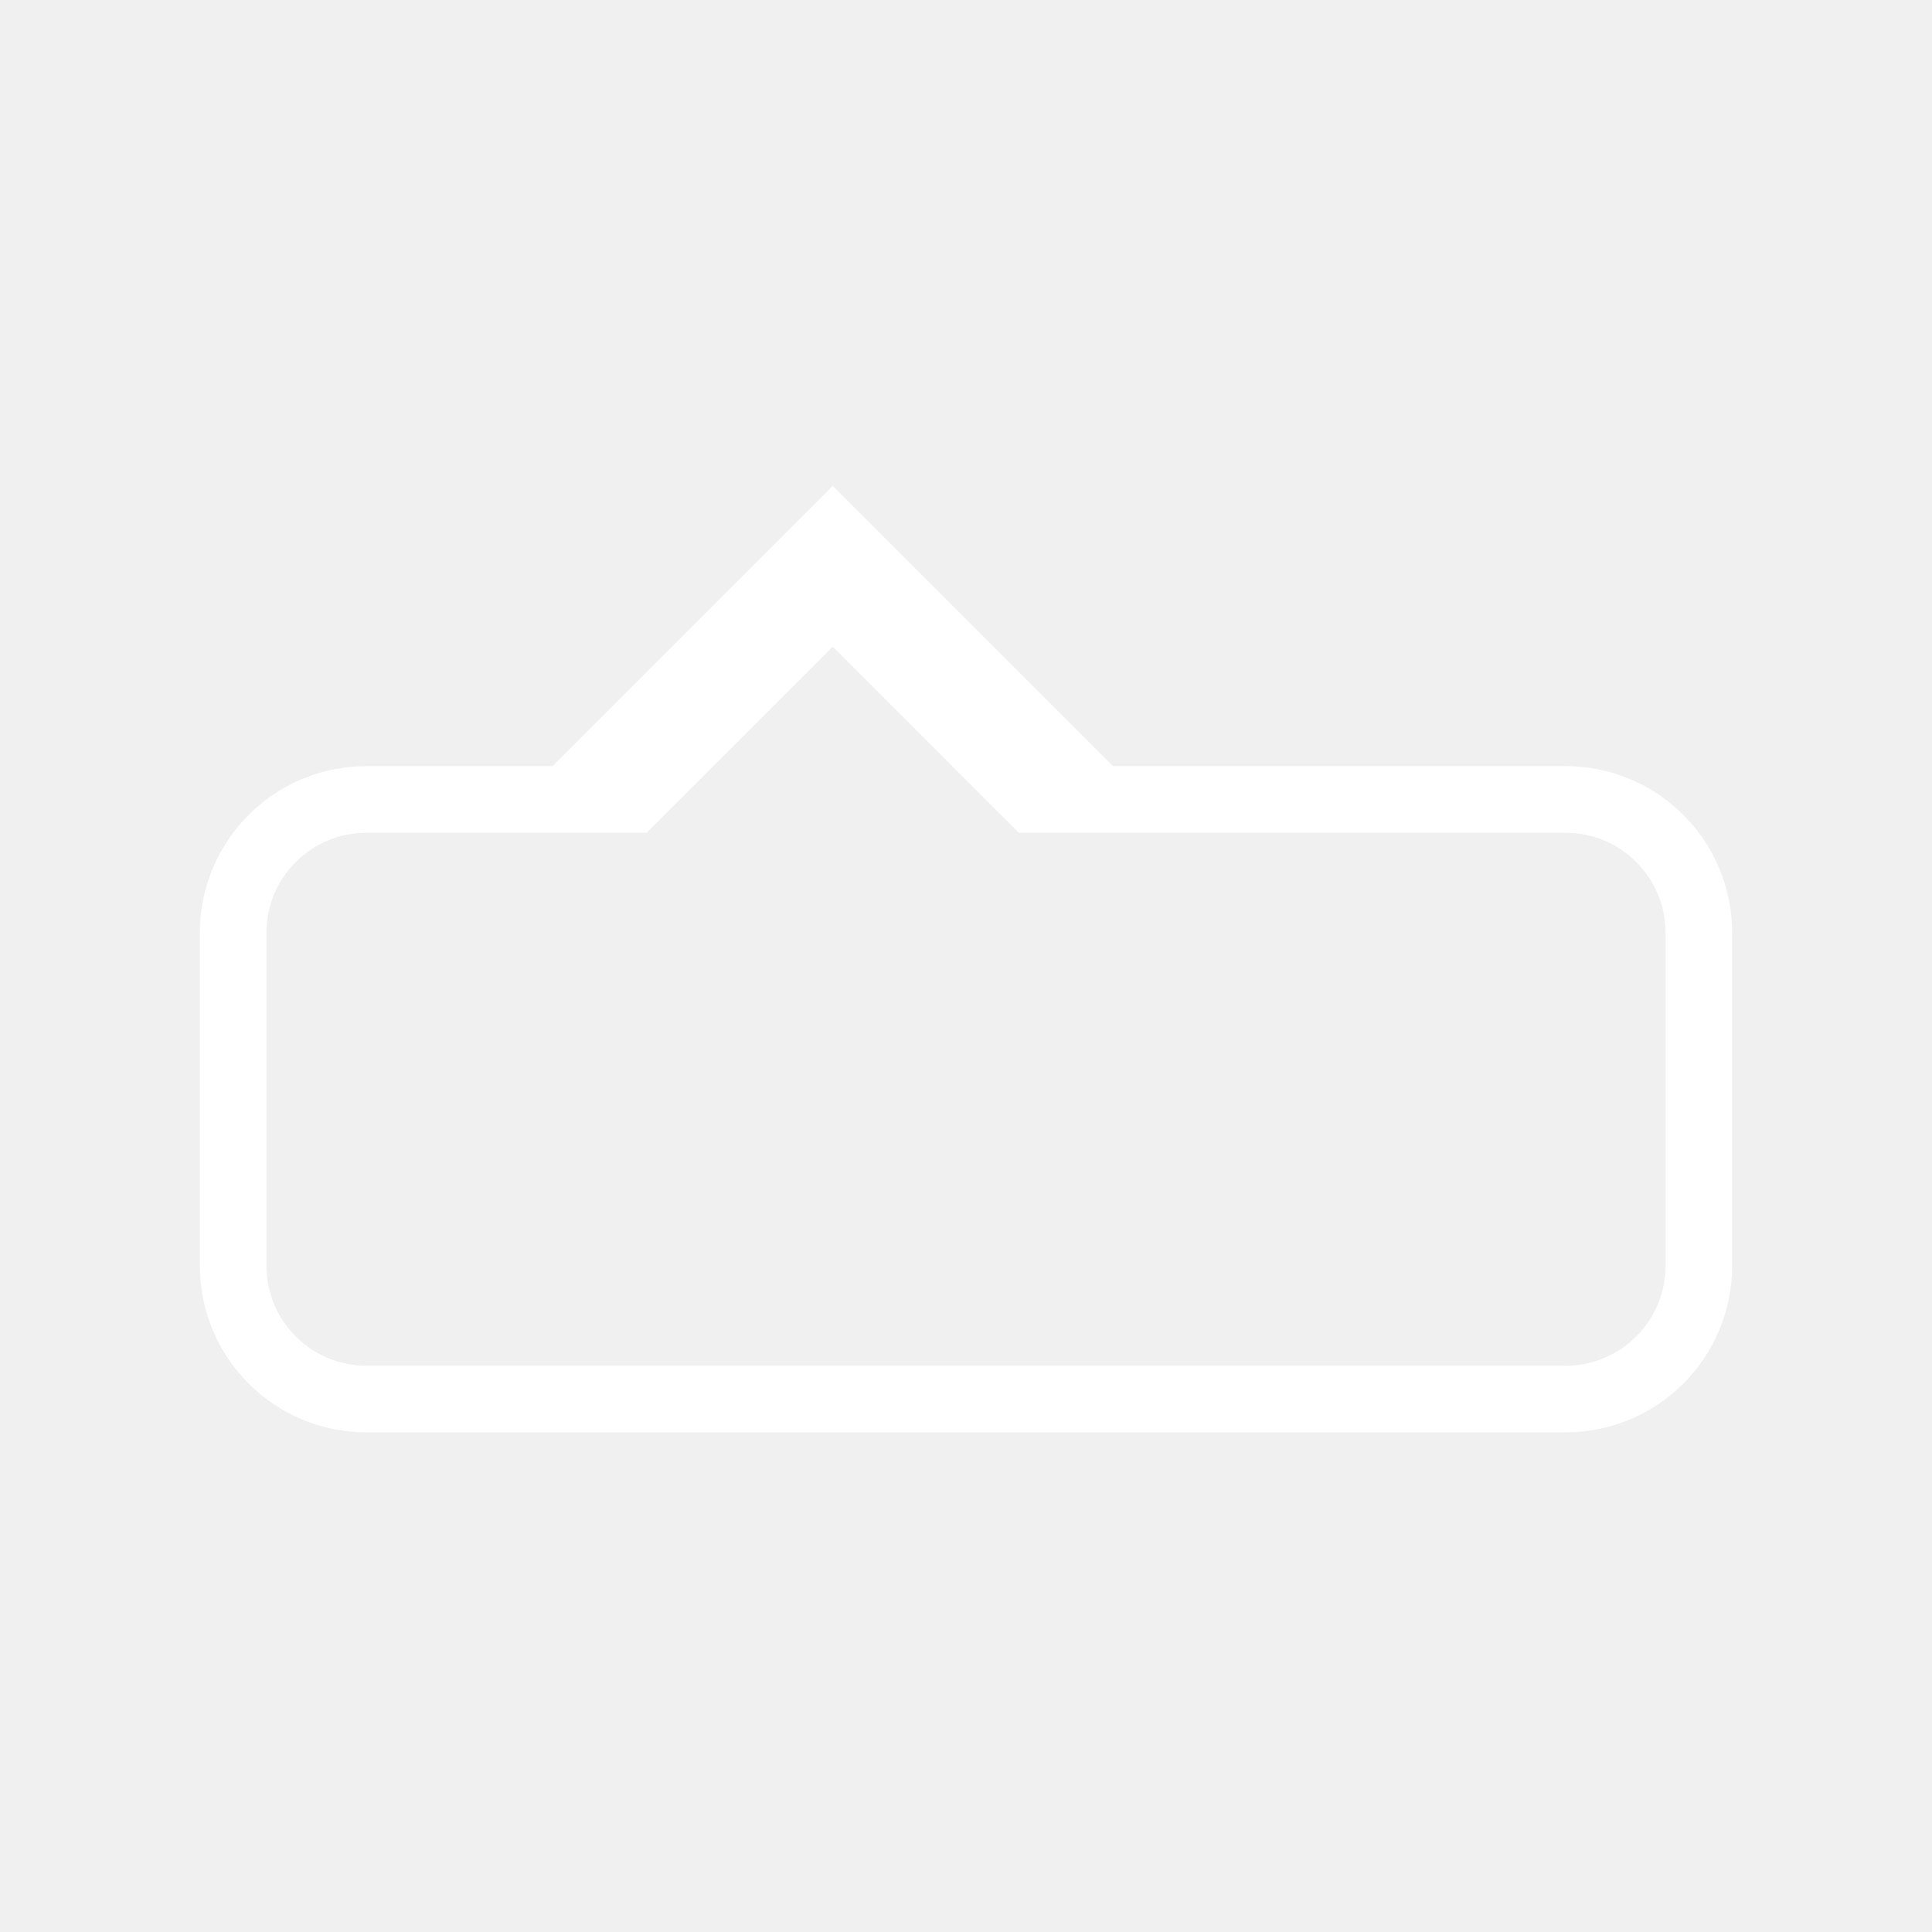
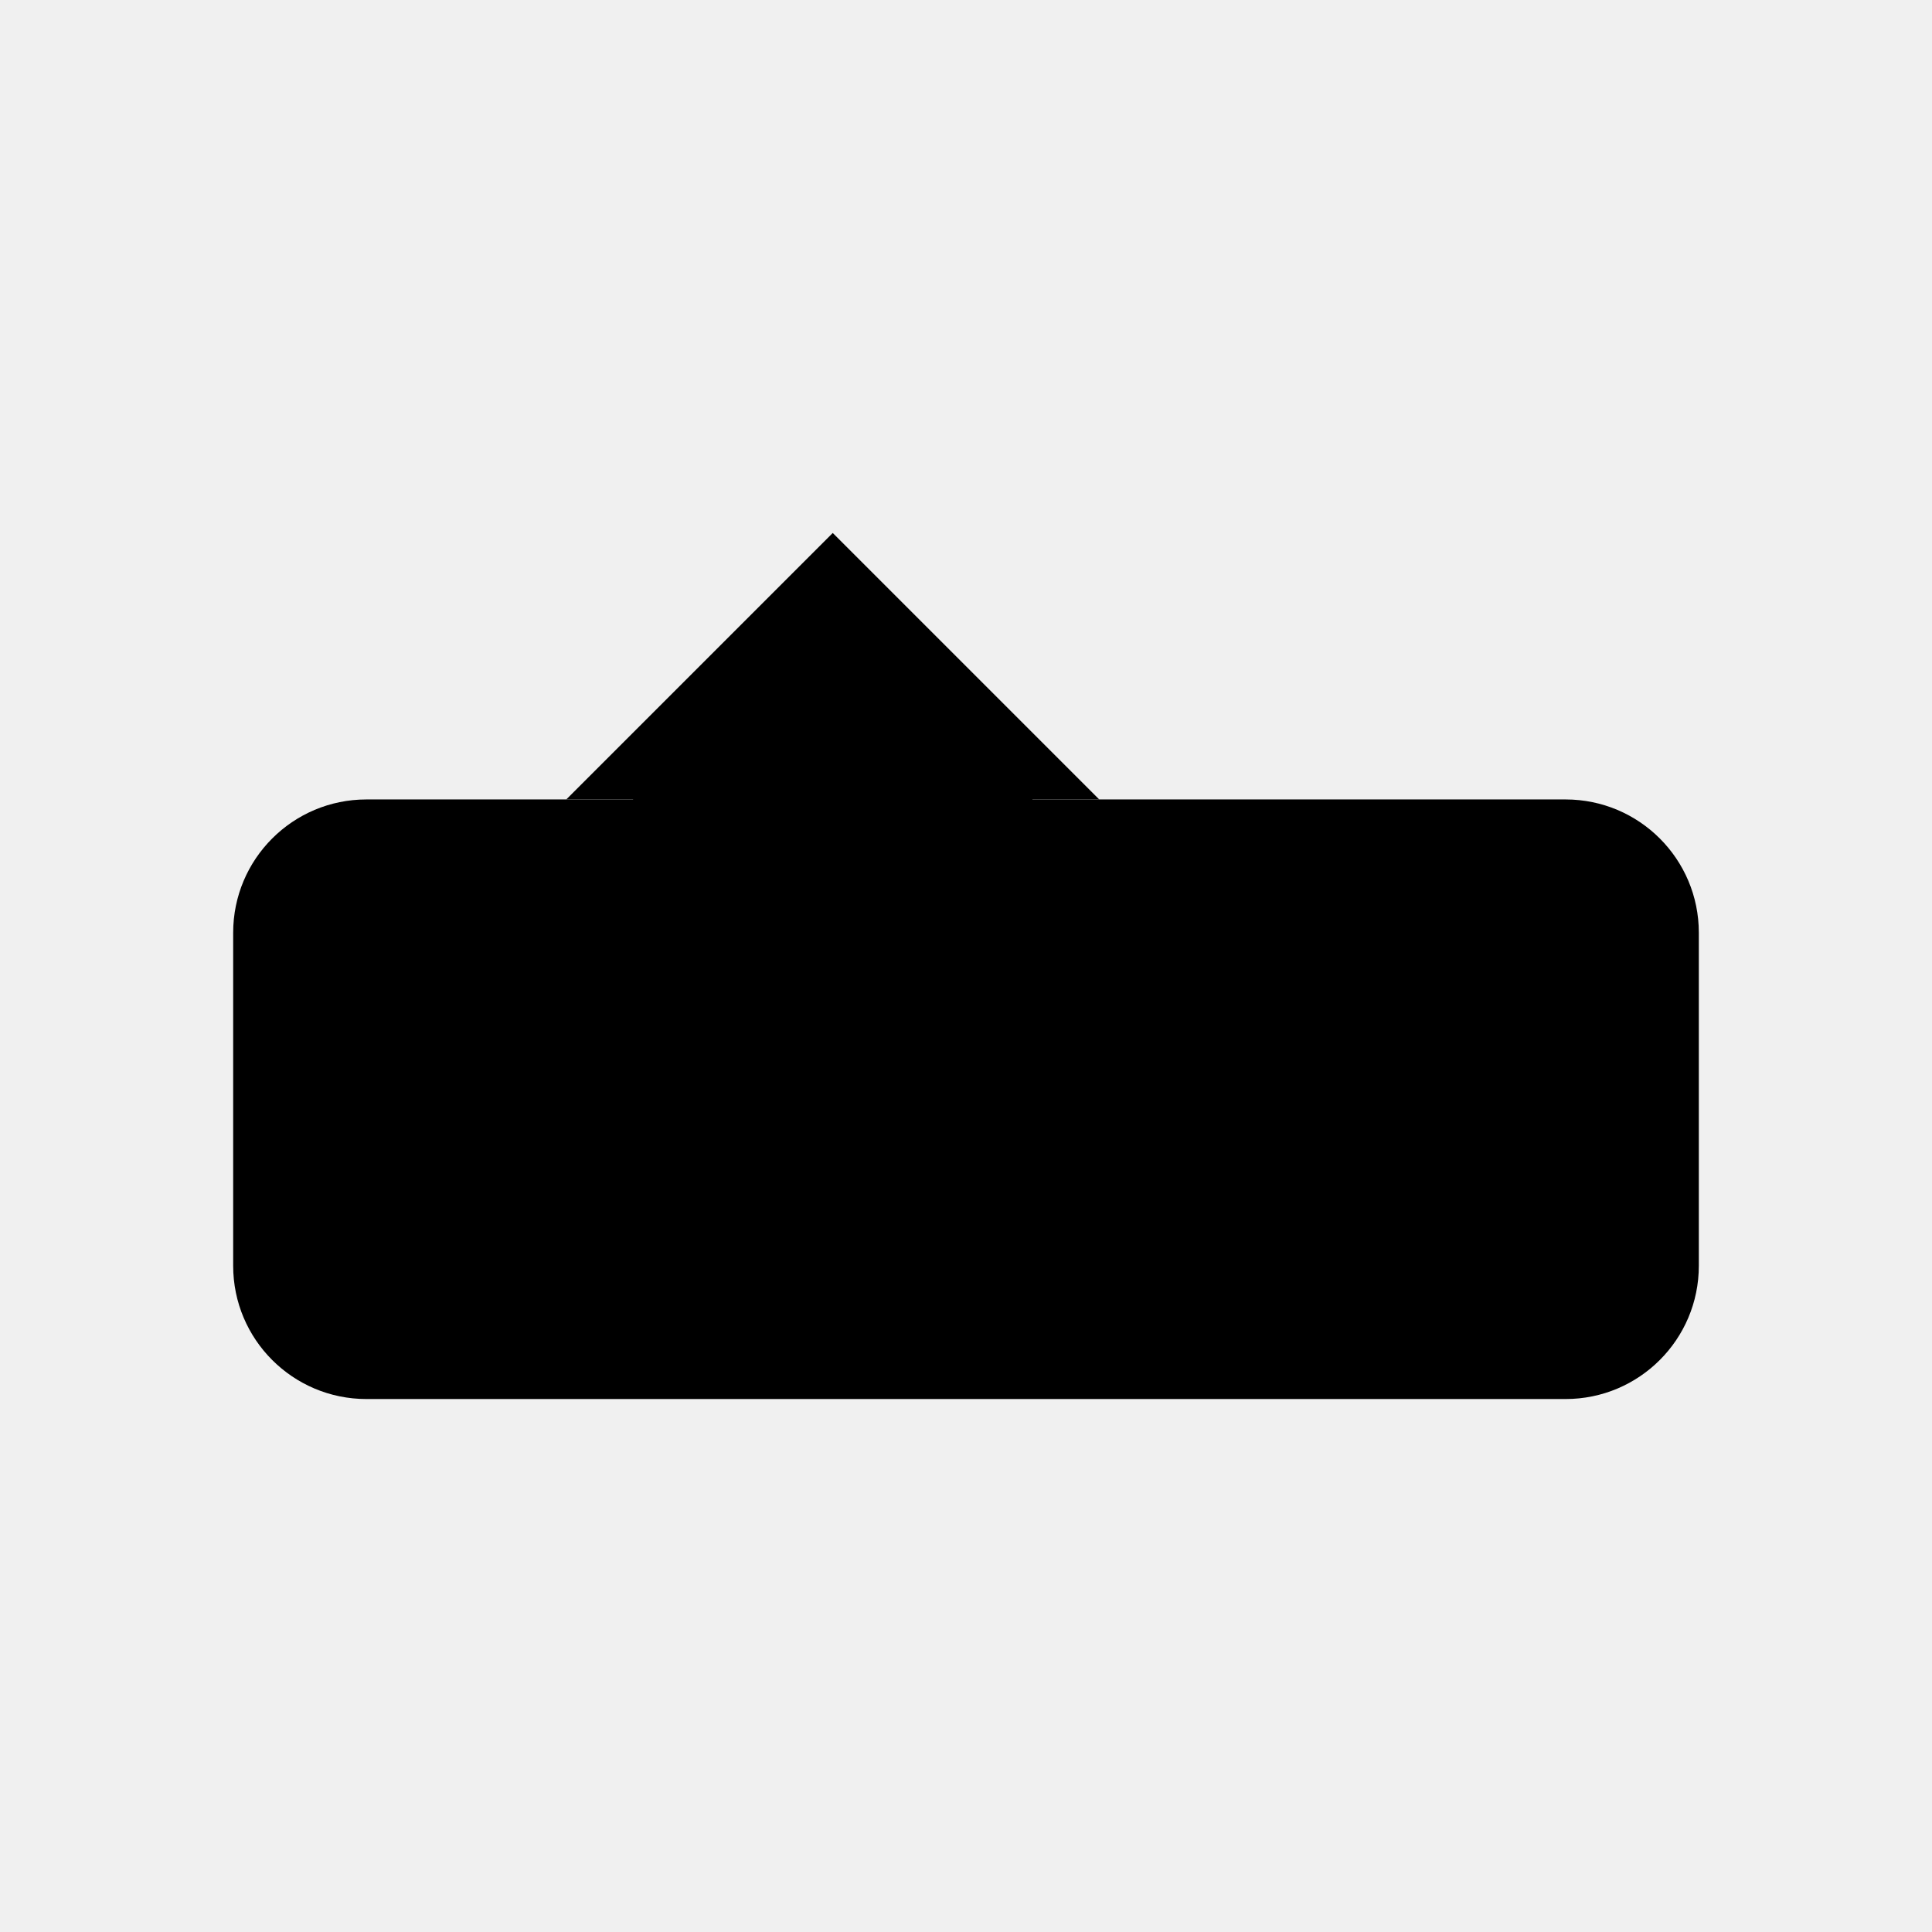
- <svg width="20" height="20" viewBox="0 0 24 29" fill="none" stroke="white" strokeWidth="2">
+ <svg width="20" height="20" viewBox="0 0 24 29" fill="black" stroke="none" strokeWidth="2">
  <path d="M21 12h-8l-3-3-3 3H3a2 2 0 0 0-2 2v5a2 2 0 0 0 2 2h18a2 2 0 0 0 2-2v-5a2 2 0 0 0-2-2Z" />
  <path d="m6 12 4-4 4 4" />
</svg>
